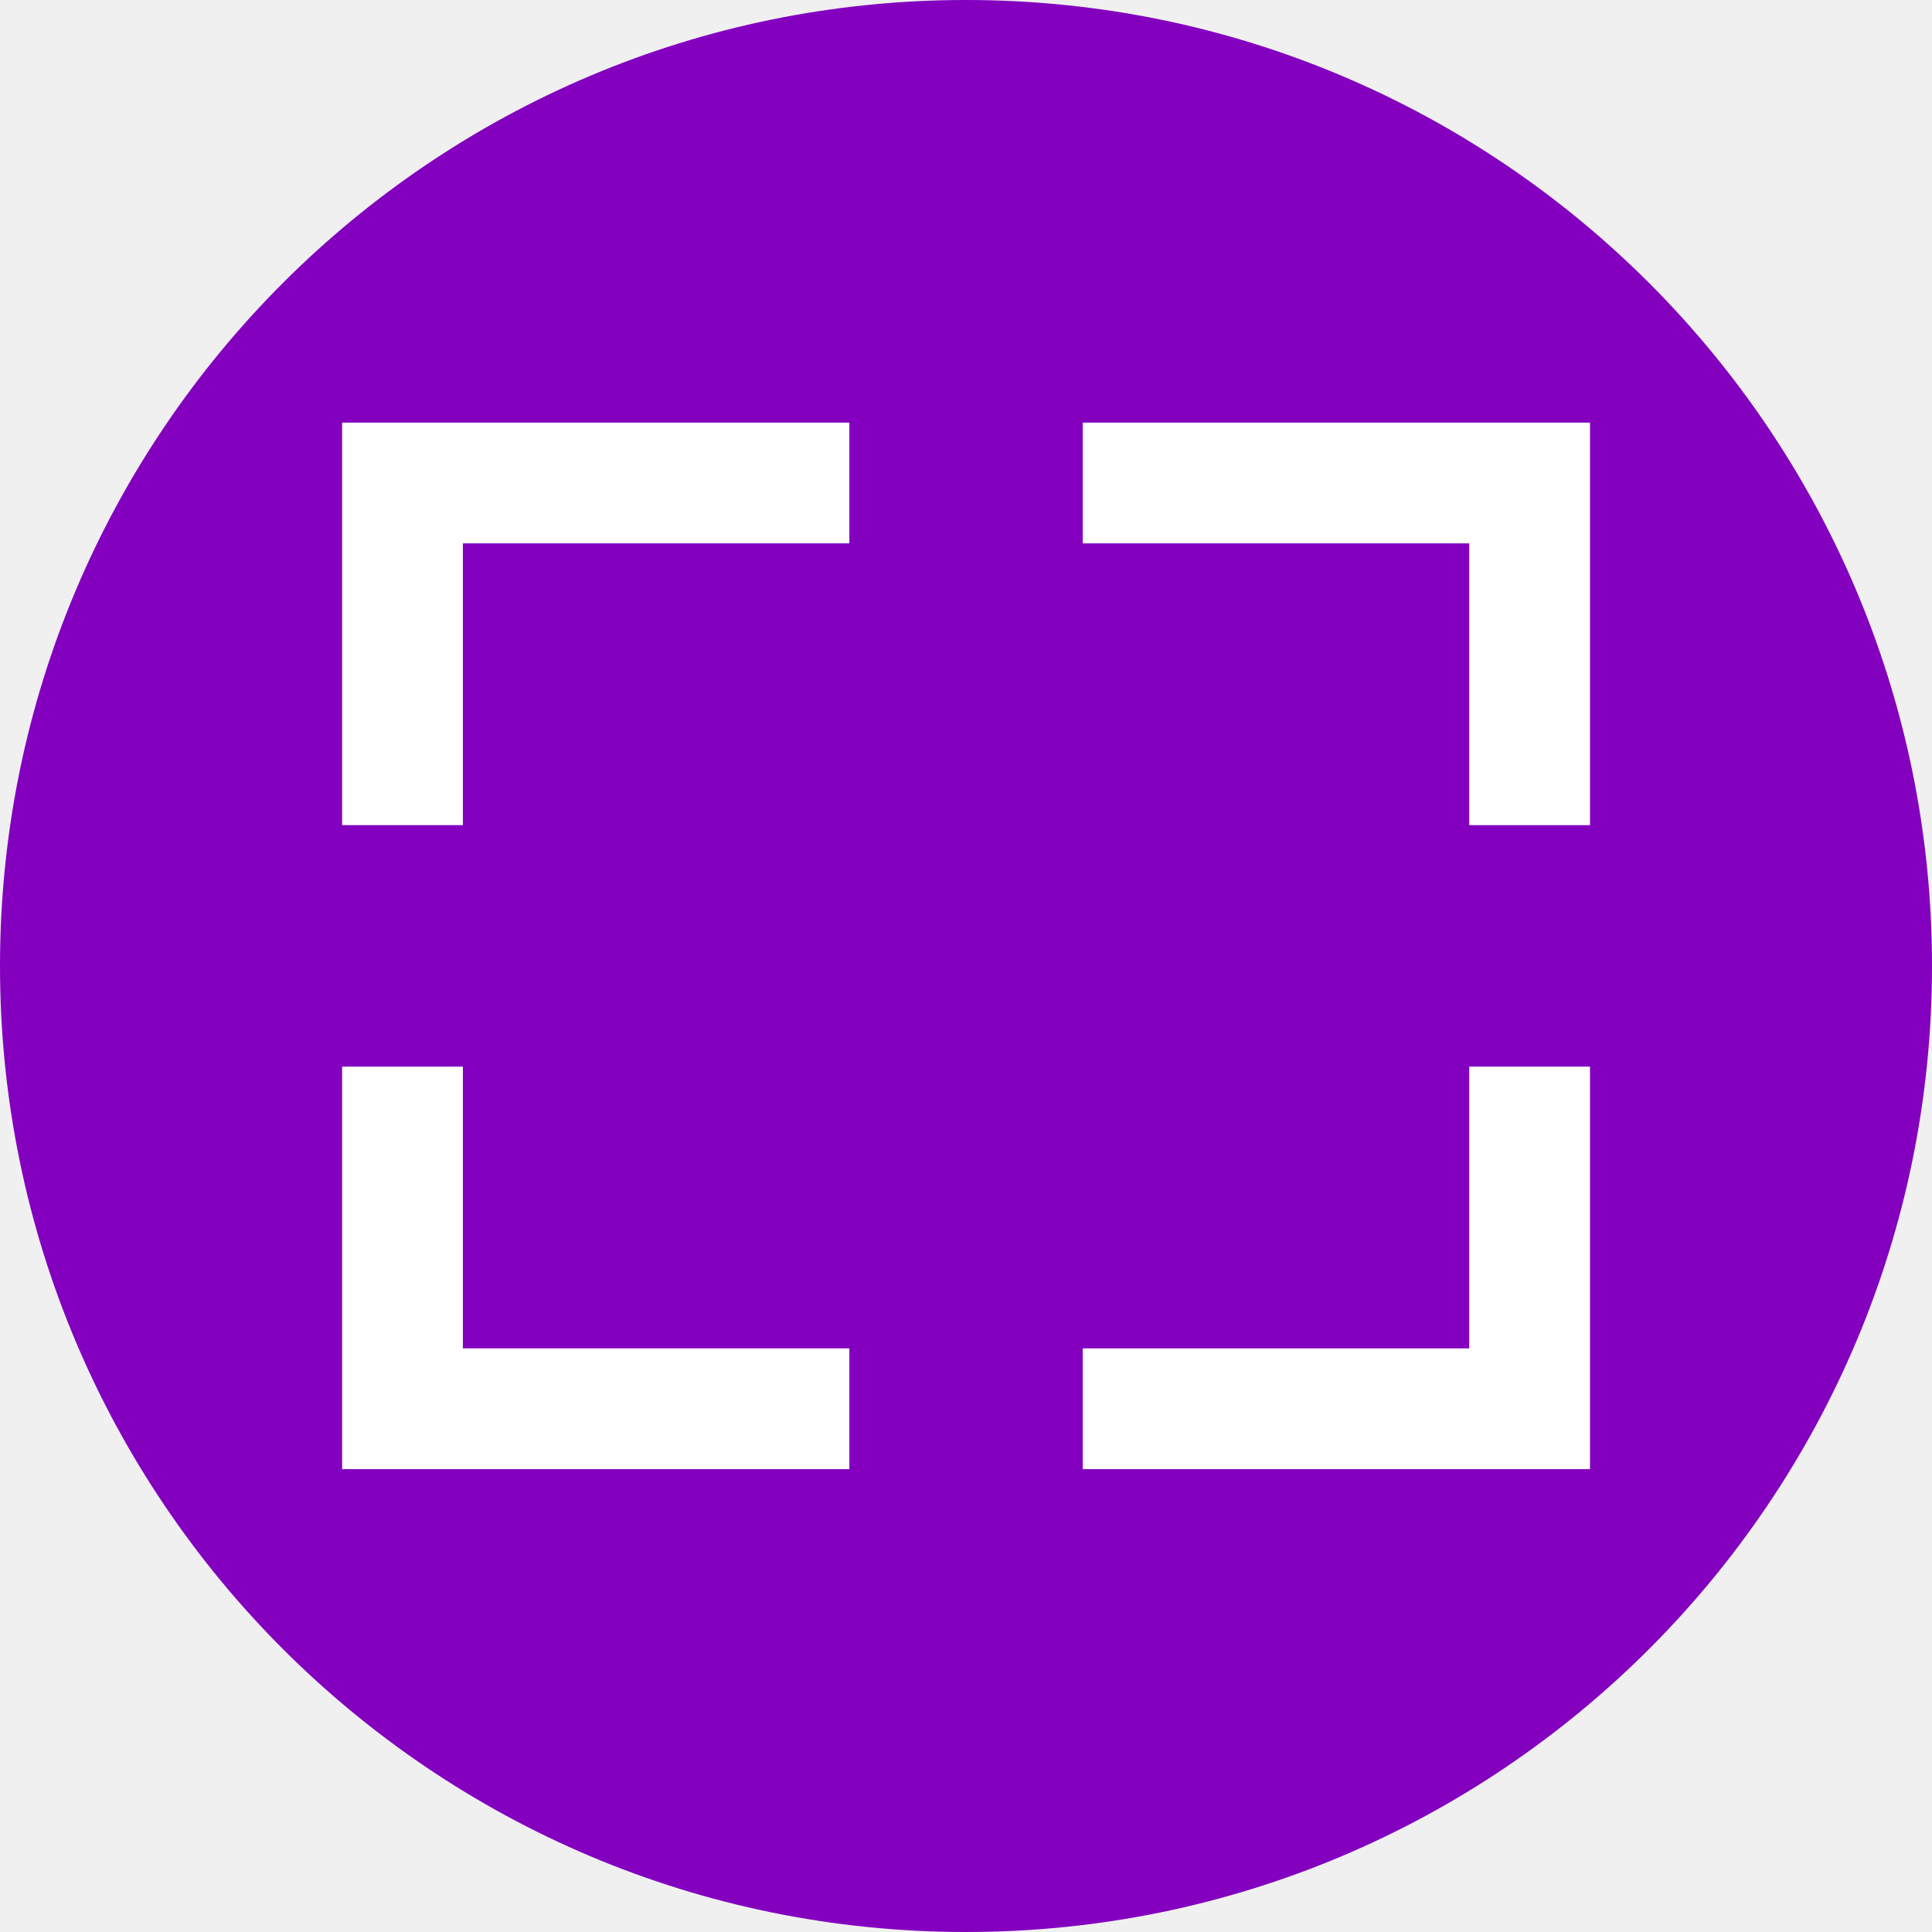
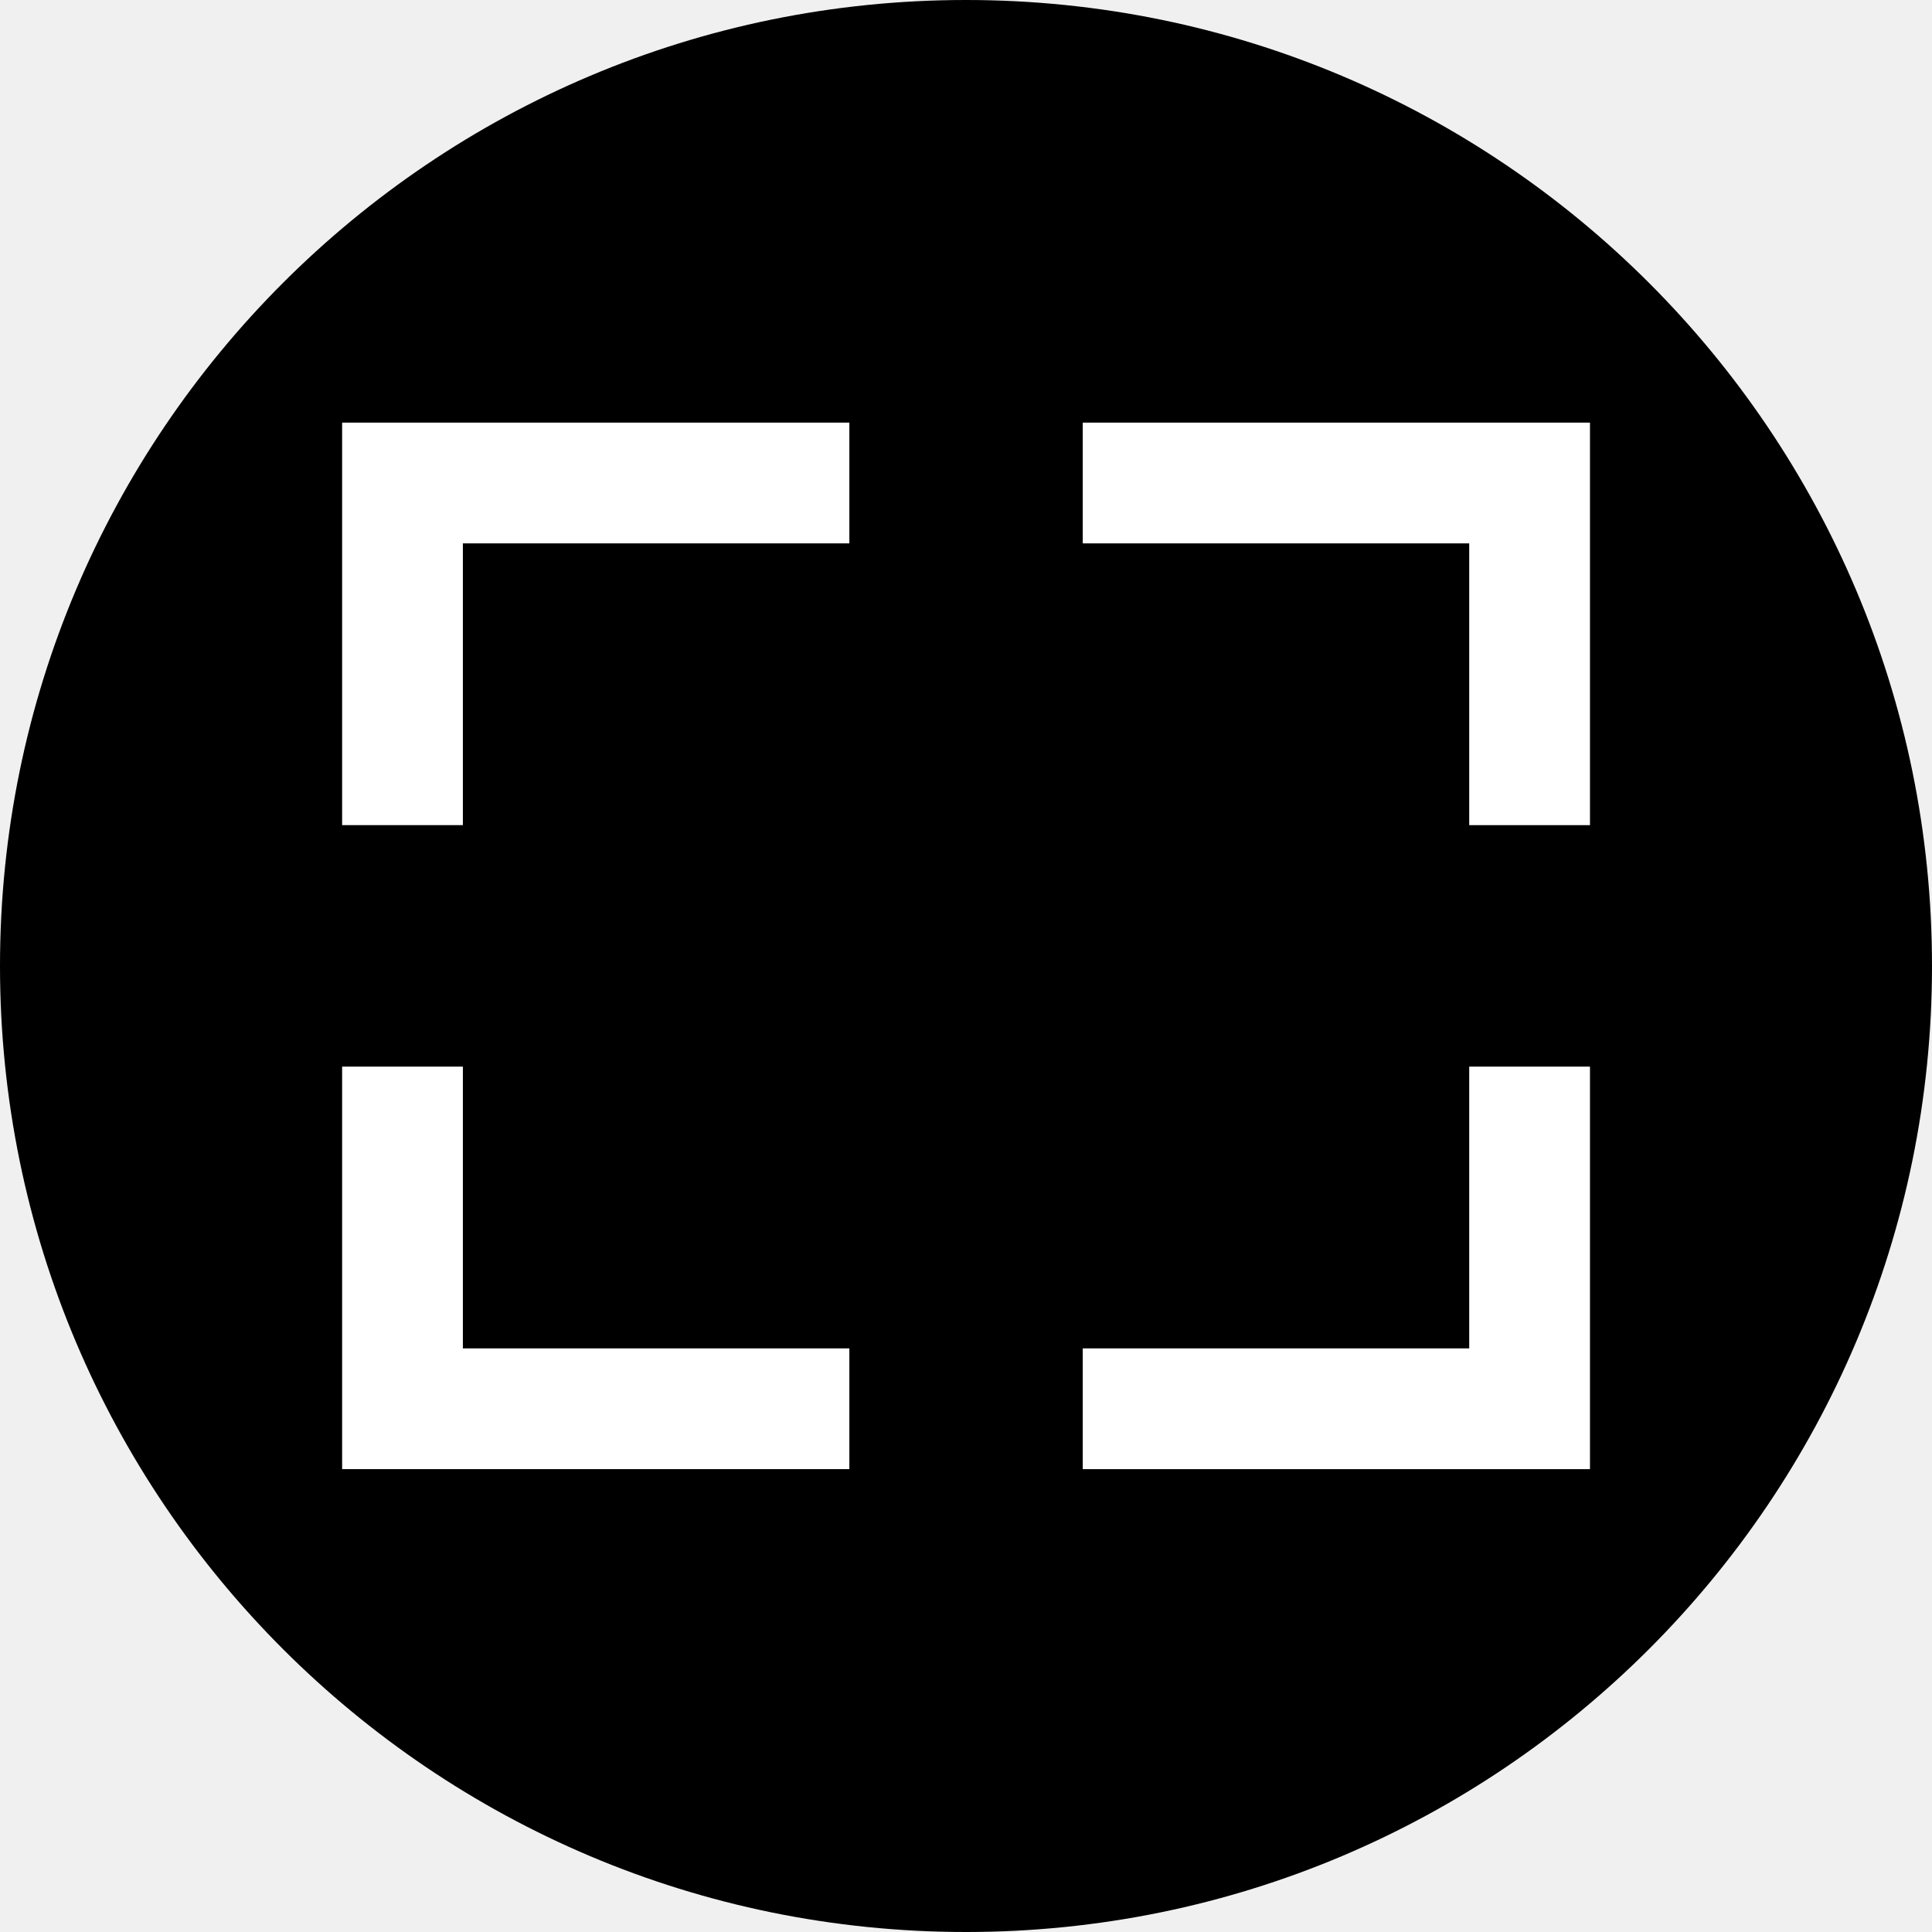
<svg xmlns="http://www.w3.org/2000/svg" width="24px" height="24px" viewBox="0 0 24 24" version="1.1">
  <g id="fullScreen" stroke="none" stroke-width="1" fill="none" fill-rule="evenodd">
    <g id="Group-8-Copy">
-       <circle id="Oval" fill="#8300BF" cx="12" cy="12" r="12" />
+       <circle id="Oval" fill="currentColor" cx="12" cy="12" r="12" />
      <g id="Group" transform="translate(5, 6)" stroke="#FFFFFF" stroke-linecap="square" stroke-width="1.5">
        <polyline id="Line-5" points="7.68274333e-14 3.5 7.68274333e-14 0 4.801 0" />
        <polyline id="Line-5" transform="translate(11.60062, 9.75) rotate(-180) translate(-11.60062, -9.75) " points="9.2 11.5 9.2 8 14.001 8" />
        <polyline id="Line-5" transform="translate(2.400619, 9.75) scale(1, -1) translate(-2.400619, -9.75) " points="7.68274333e-14 11.5 7.68274333e-14 8 4.801 8" />
        <polyline id="Line-5" transform="translate(11.60062, 1.75) scale(1, -1) rotate(-180) translate(-11.60062, -1.75) " points="9.2 3.5 9.2 0 14.001 0" />
      </g>
    </g>
  </g>
</svg>
